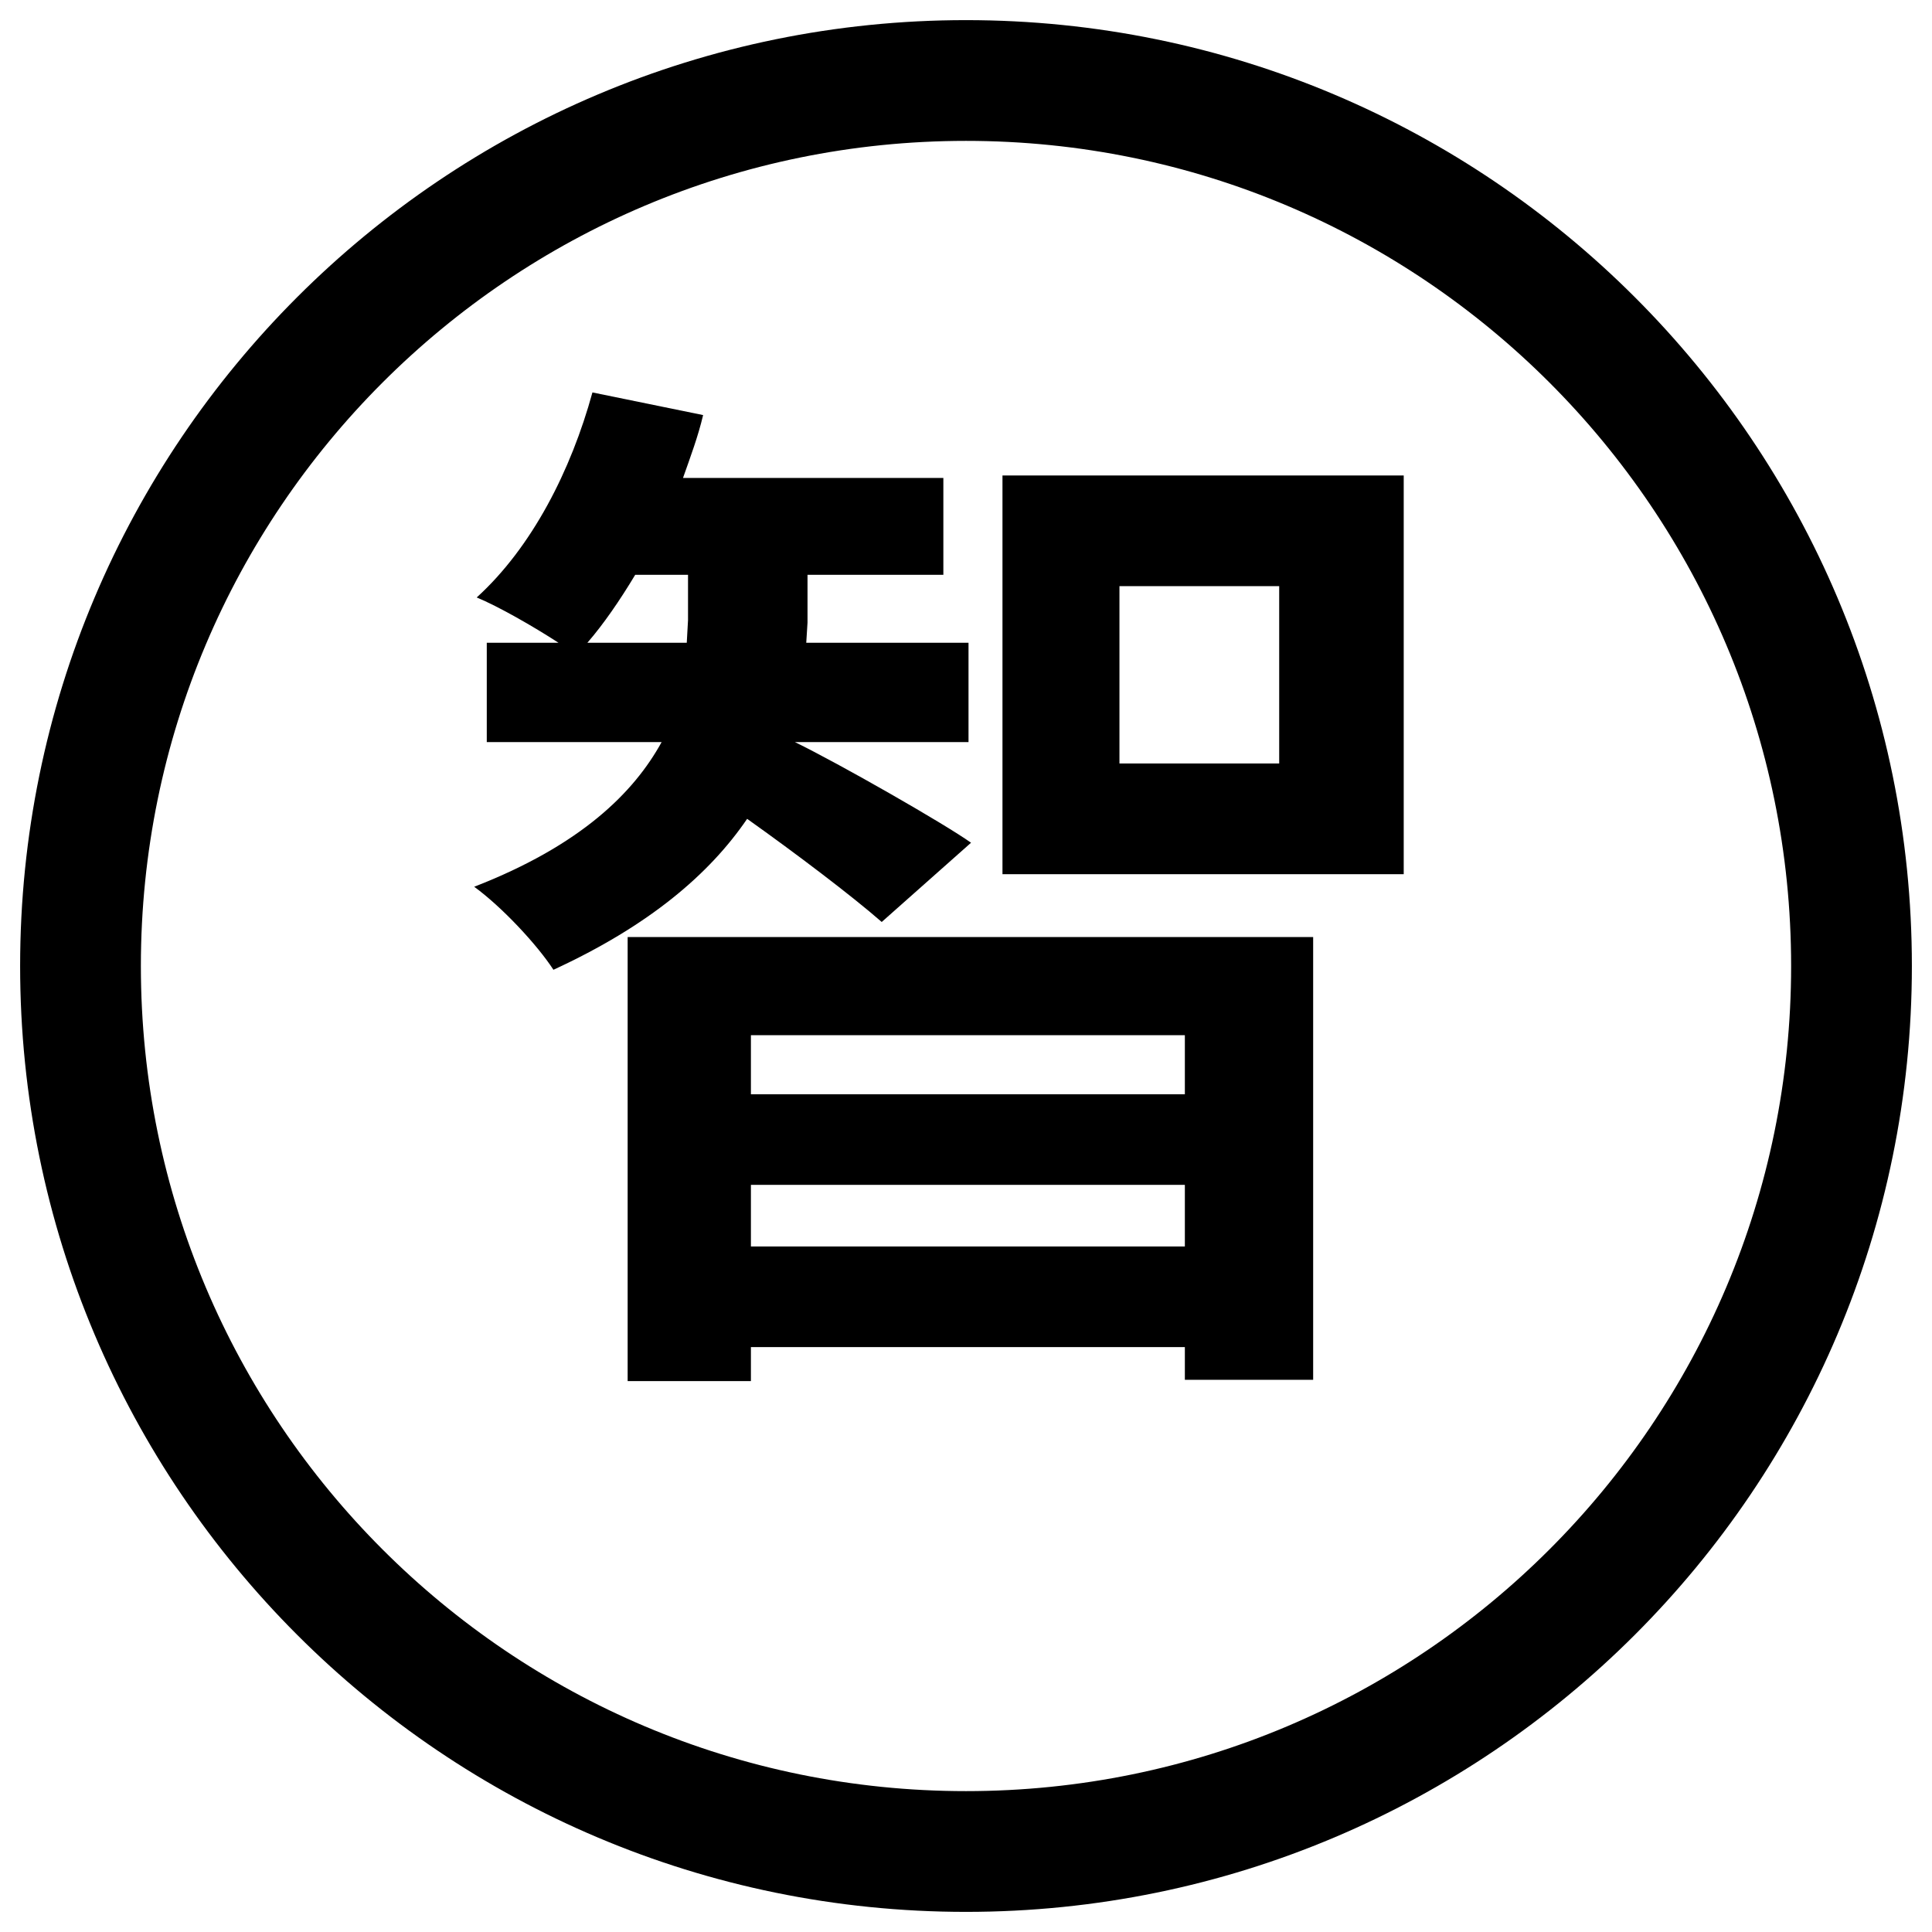
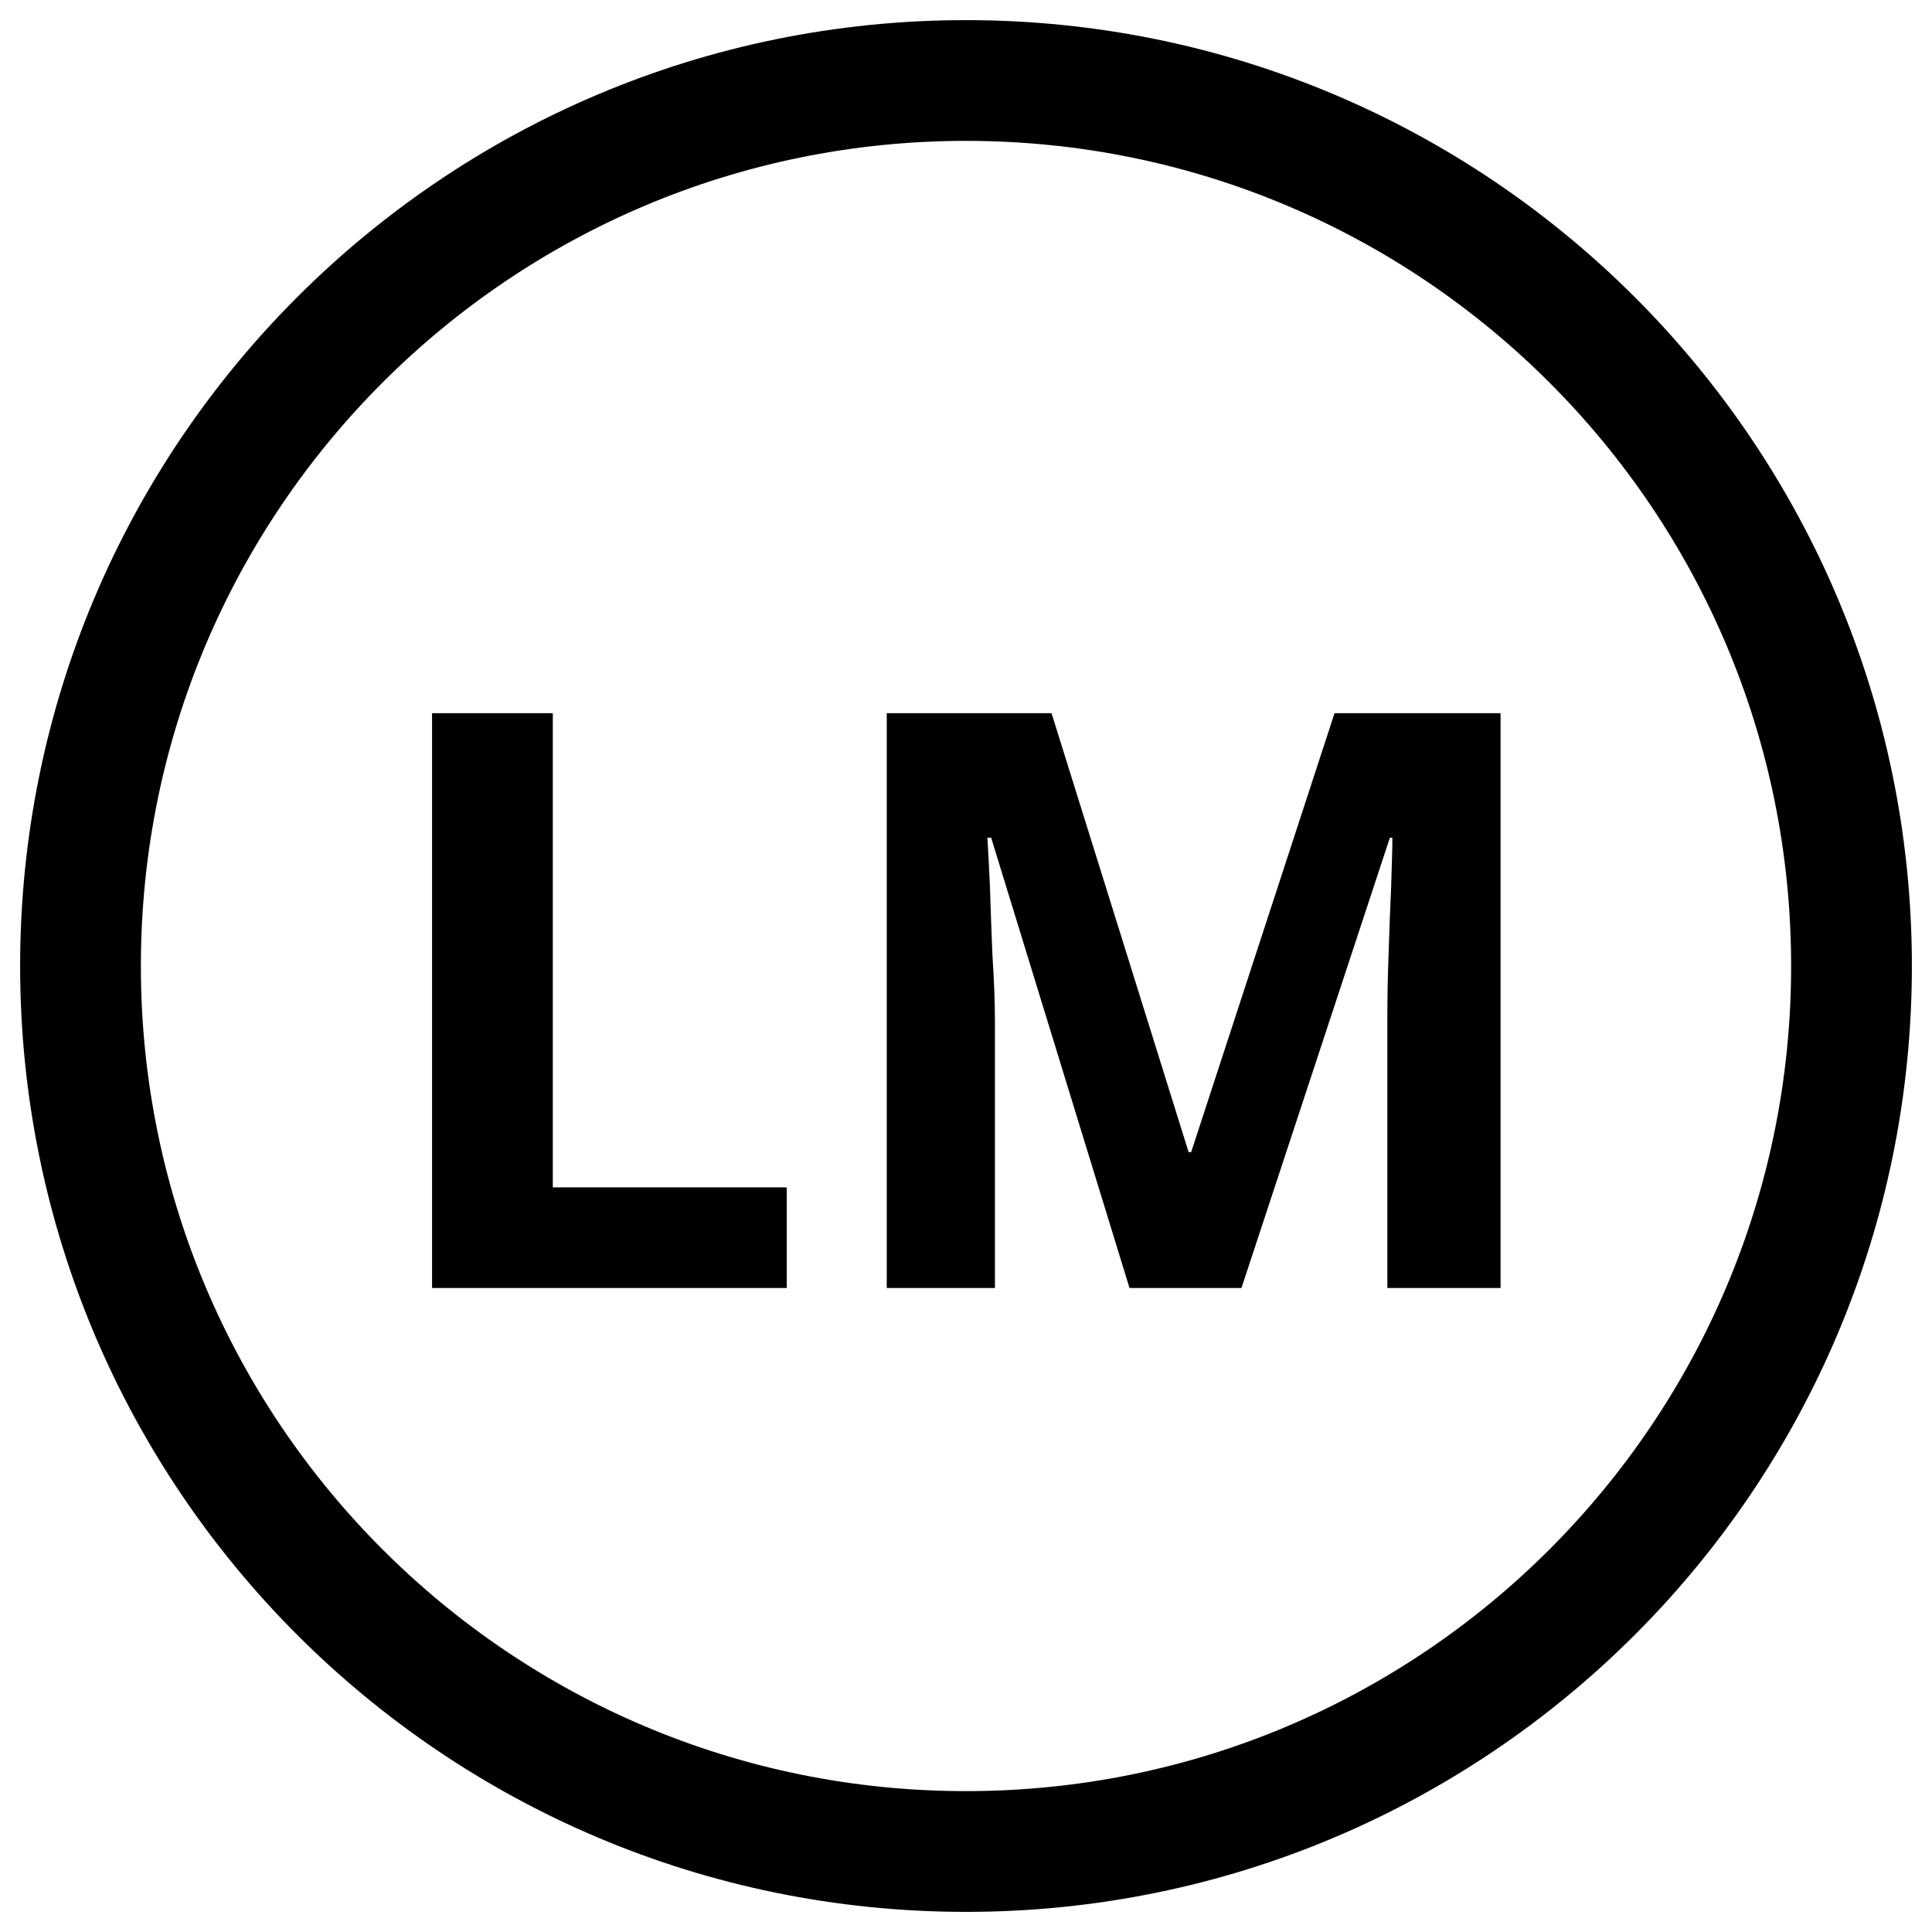
<svg xmlns="http://www.w3.org/2000/svg" viewBox="0 0 24 24" role="img">
  <circle cx="12" cy="12" r="11" fill="none" stroke="#000" stroke-width="1.5" />
-   <text x="12" y="16" text-anchor="middle" font-family="system-ui,sans-serif" font-weight="600" font-size="13" fill="#000">智</text>
+   <text x="12" y="16" text-anchor="middle" font-family="system-ui,sans-serif" font-weight="600" font-size="10" fill="#000">LM</text>
</svg>
